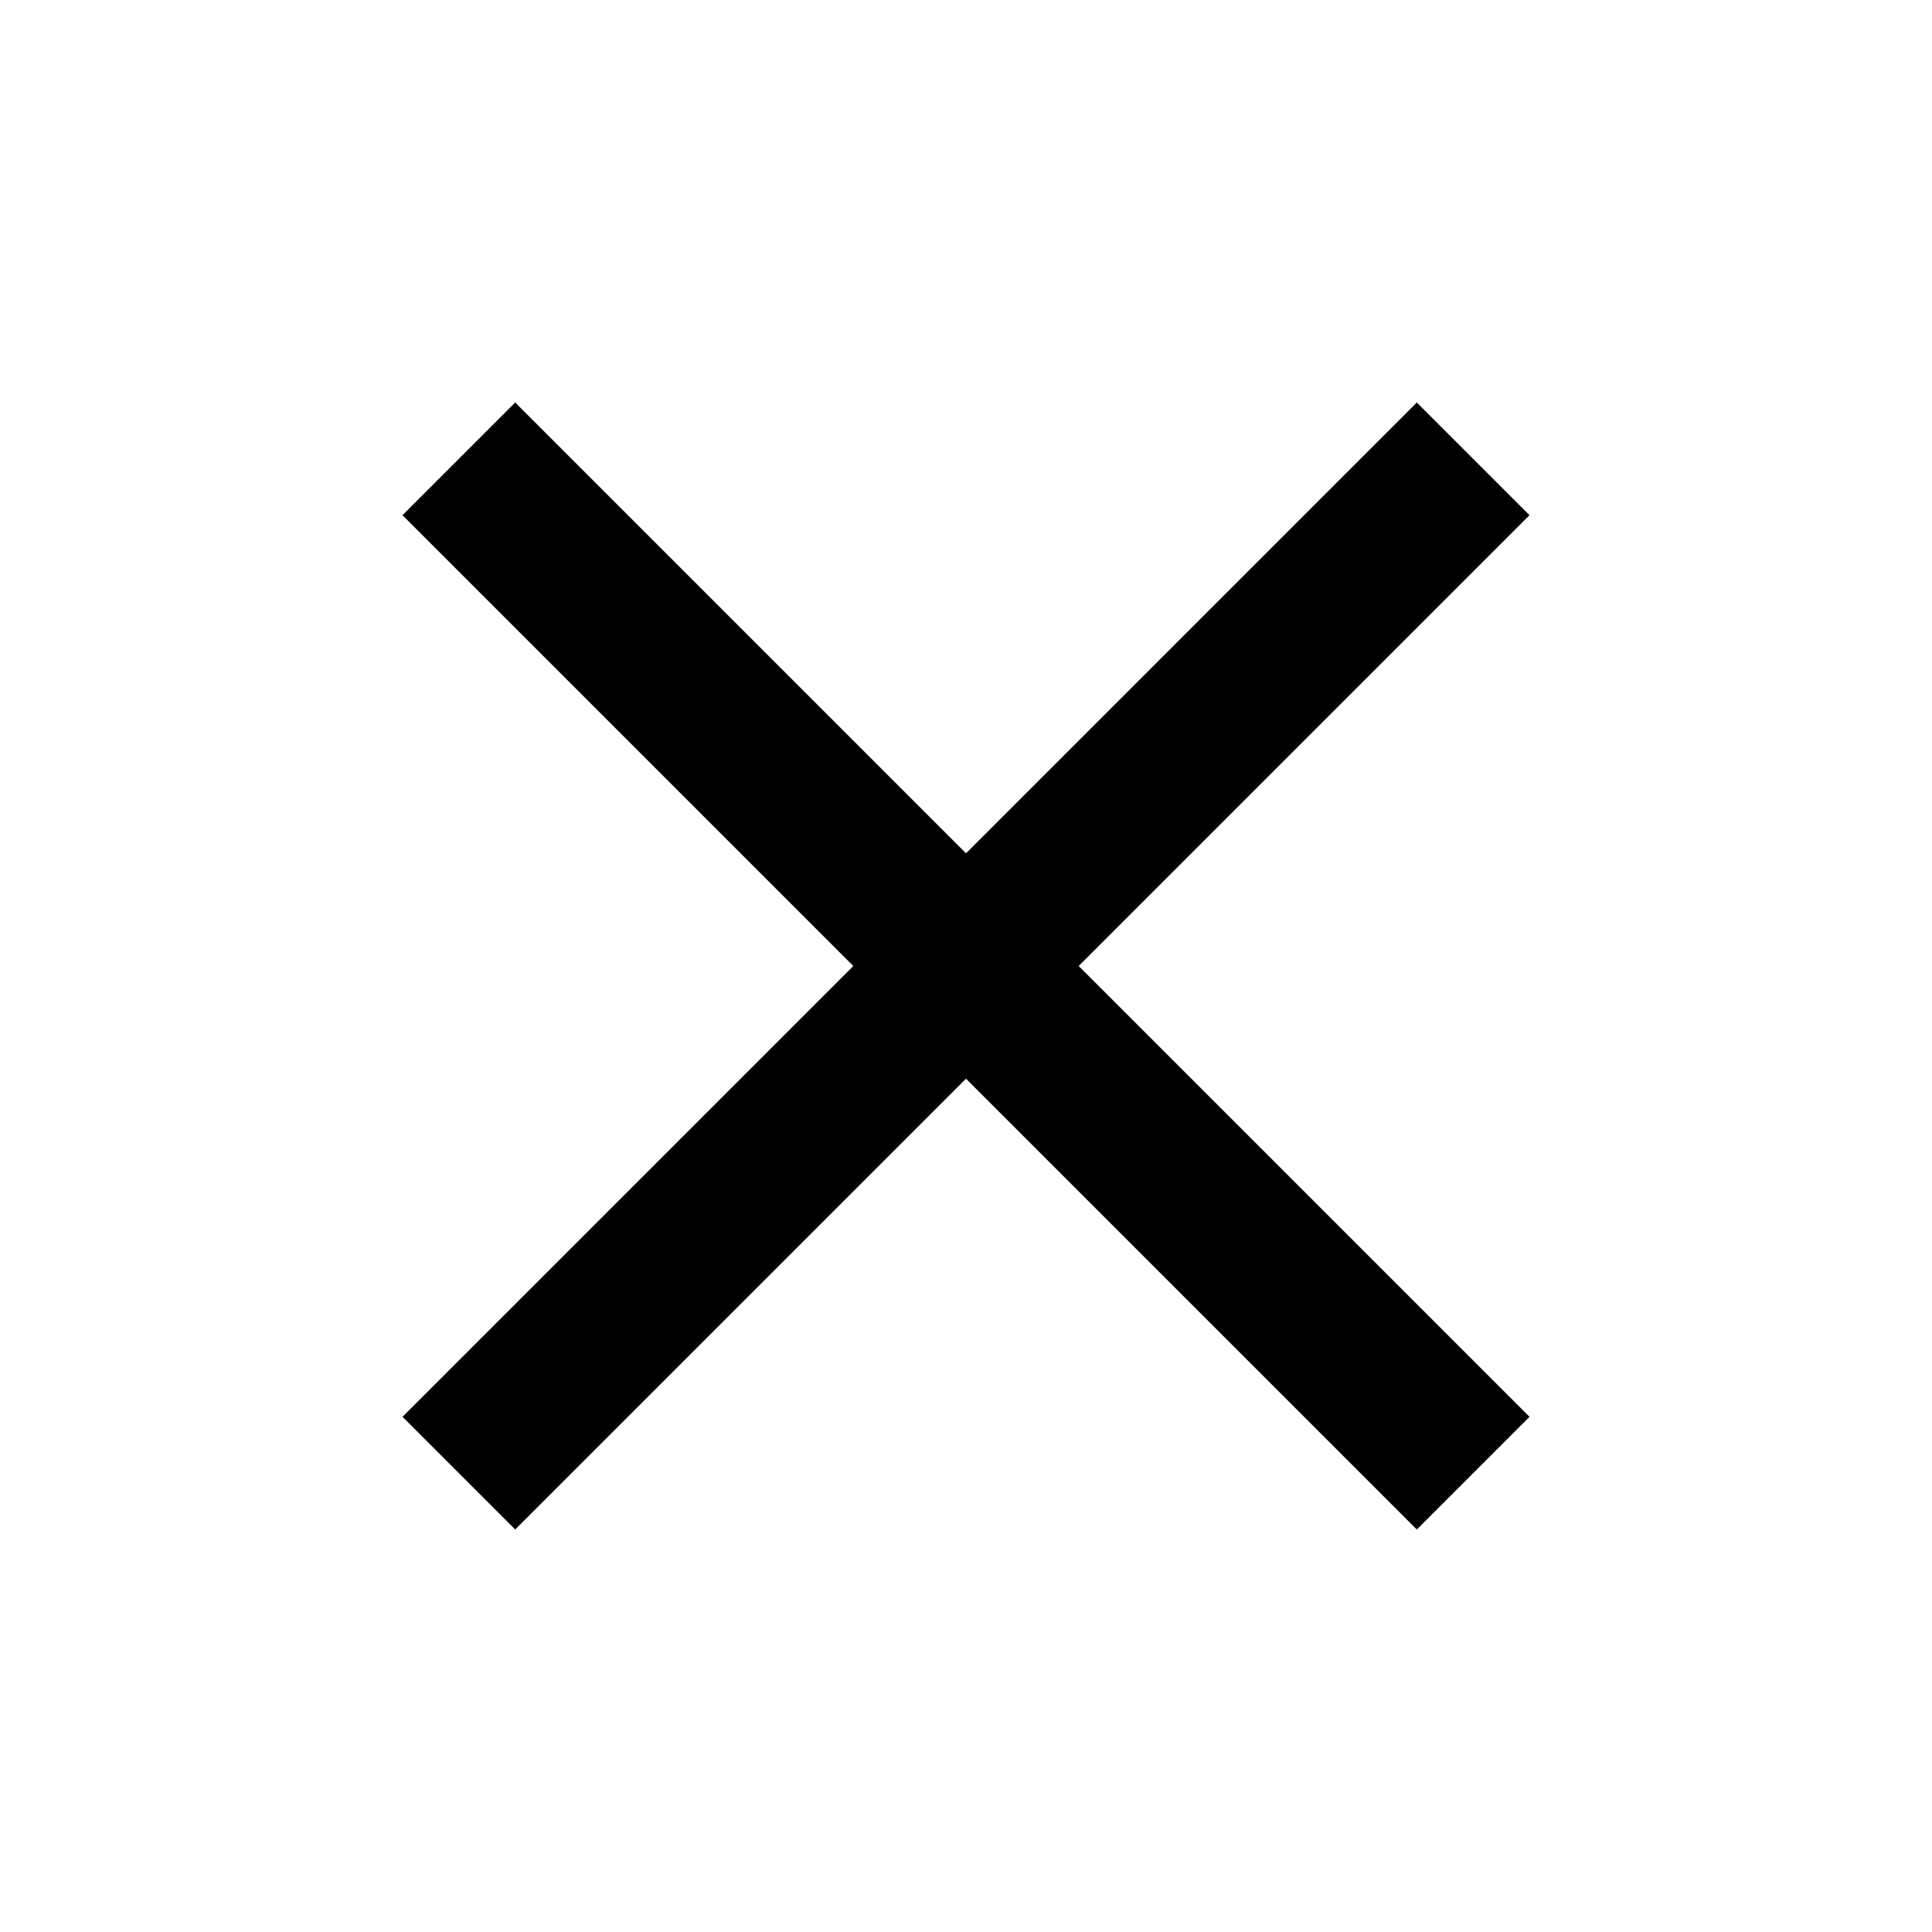
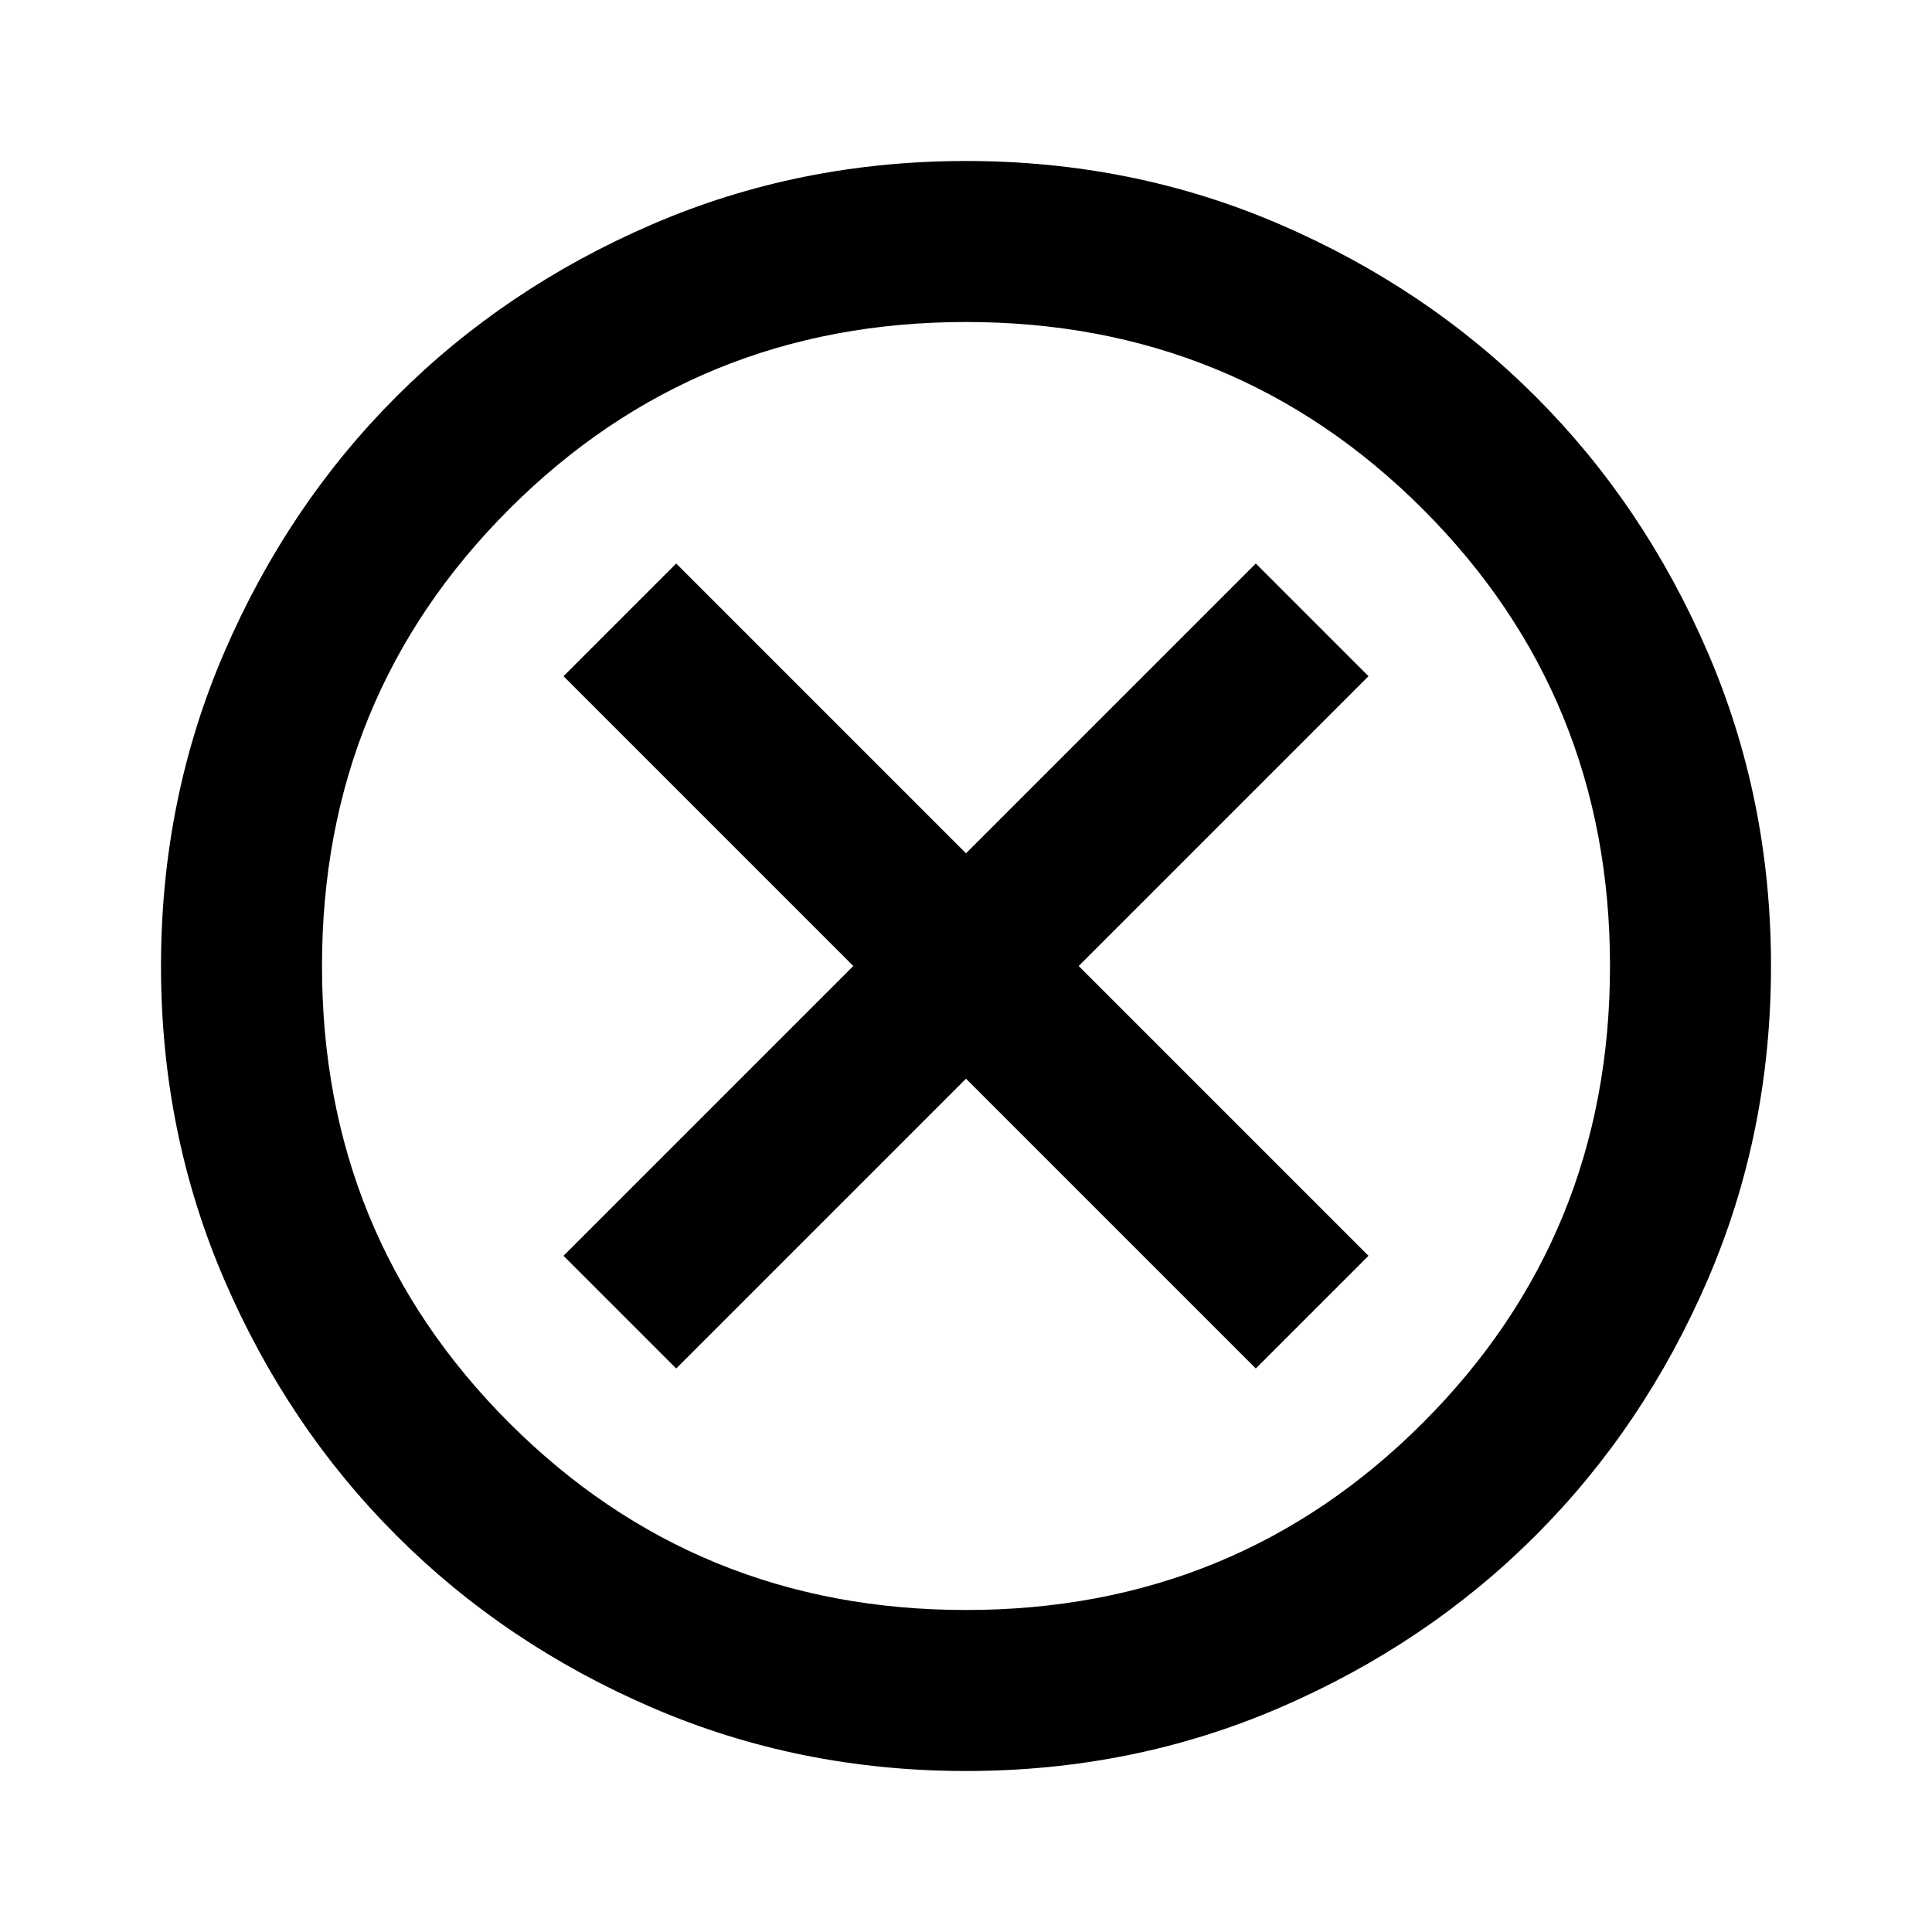
<svg xmlns="http://www.w3.org/2000/svg" height="24px" viewBox="0 -960 960 960" width="24px" fill="#000000">
-   <path d="m256-200-56-56 224-224-224-224 56-56 224 224 224-224 56 56-224 224 224 224-56 56-224-224-224 224Z" />
+   <path d="m336-280 144-144 144 144 56-56-144-144 144-144-56-56-144 144-144-144-56 56 144 144-144 144 56 56ZM480-80q-83 0-156-31.5T197-197q-54-54-85.5-127T80-480q0-83 31.5-156T197-763q54-54 127-85.5T480-880q83 0 156 31.5T763-763q54 54 85.5 127T880-480q0 83-31.5 156T763-197q-54 54-127 85.5T480-80Zm0-80q134 0 227-93t93-227q0-134-93-227t-227-93q-134 0-227 93t-93 227q0 134 93 227t227 93Zm0-320Z" />
</svg>
